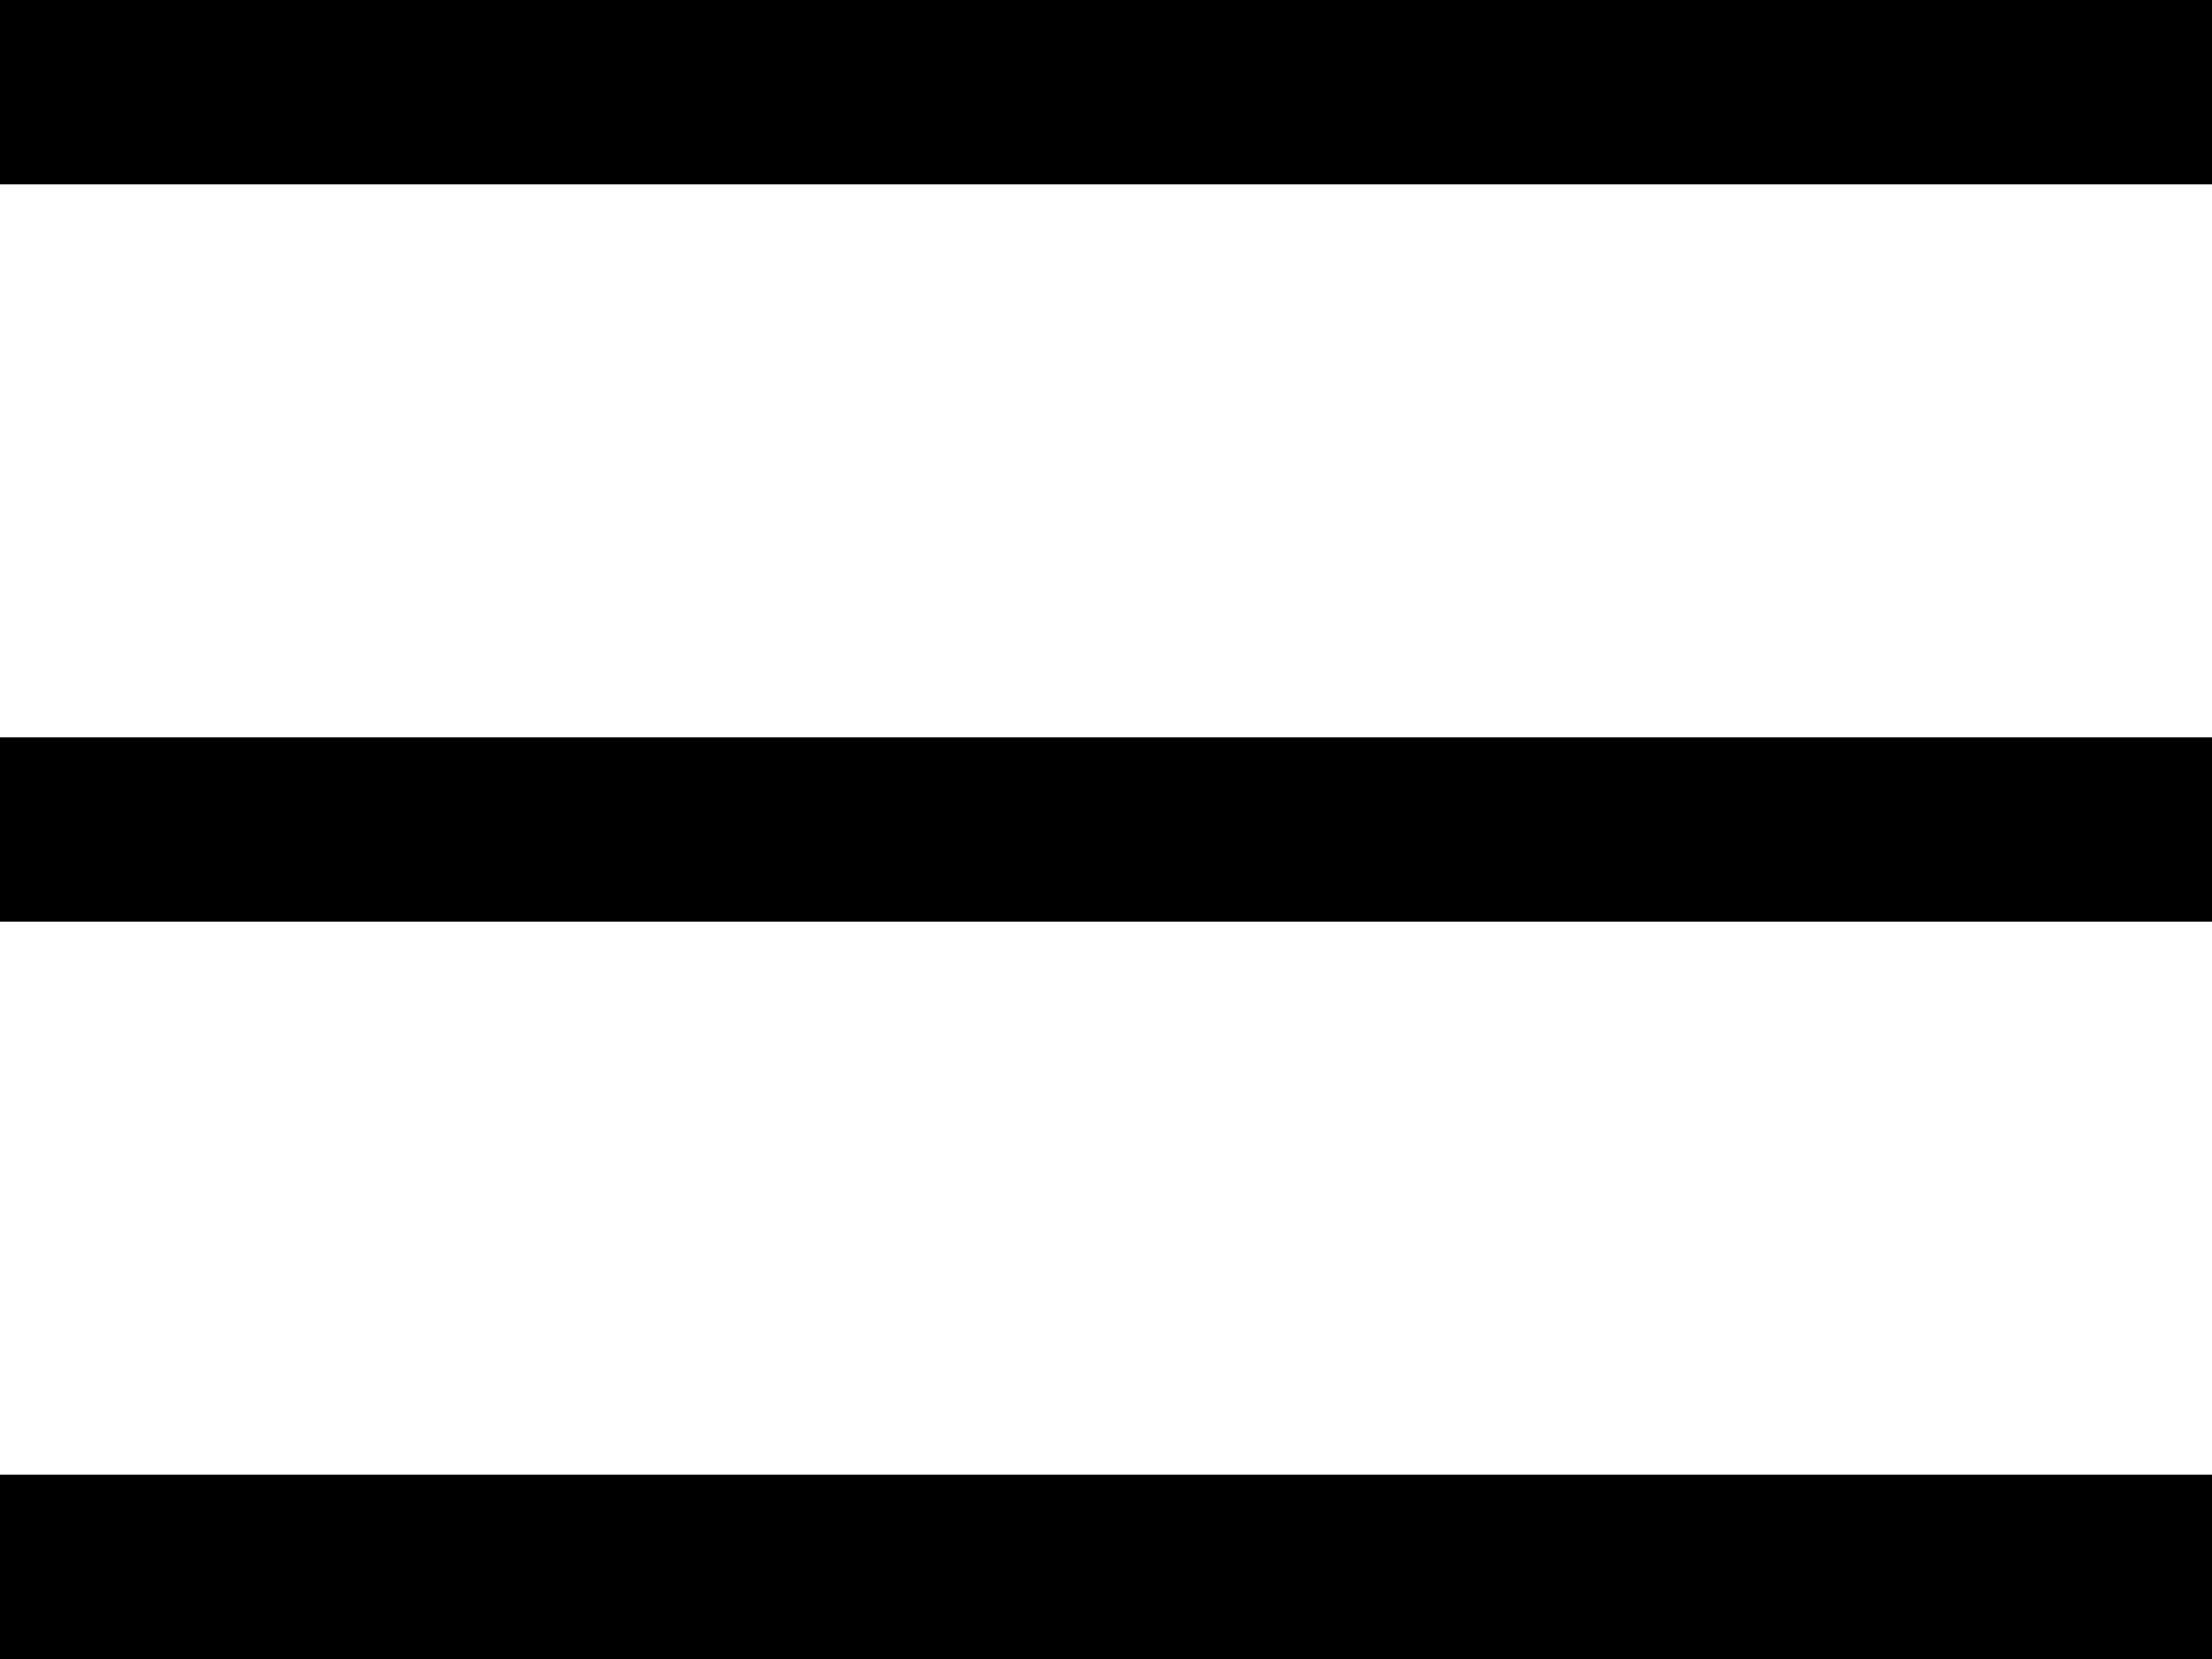
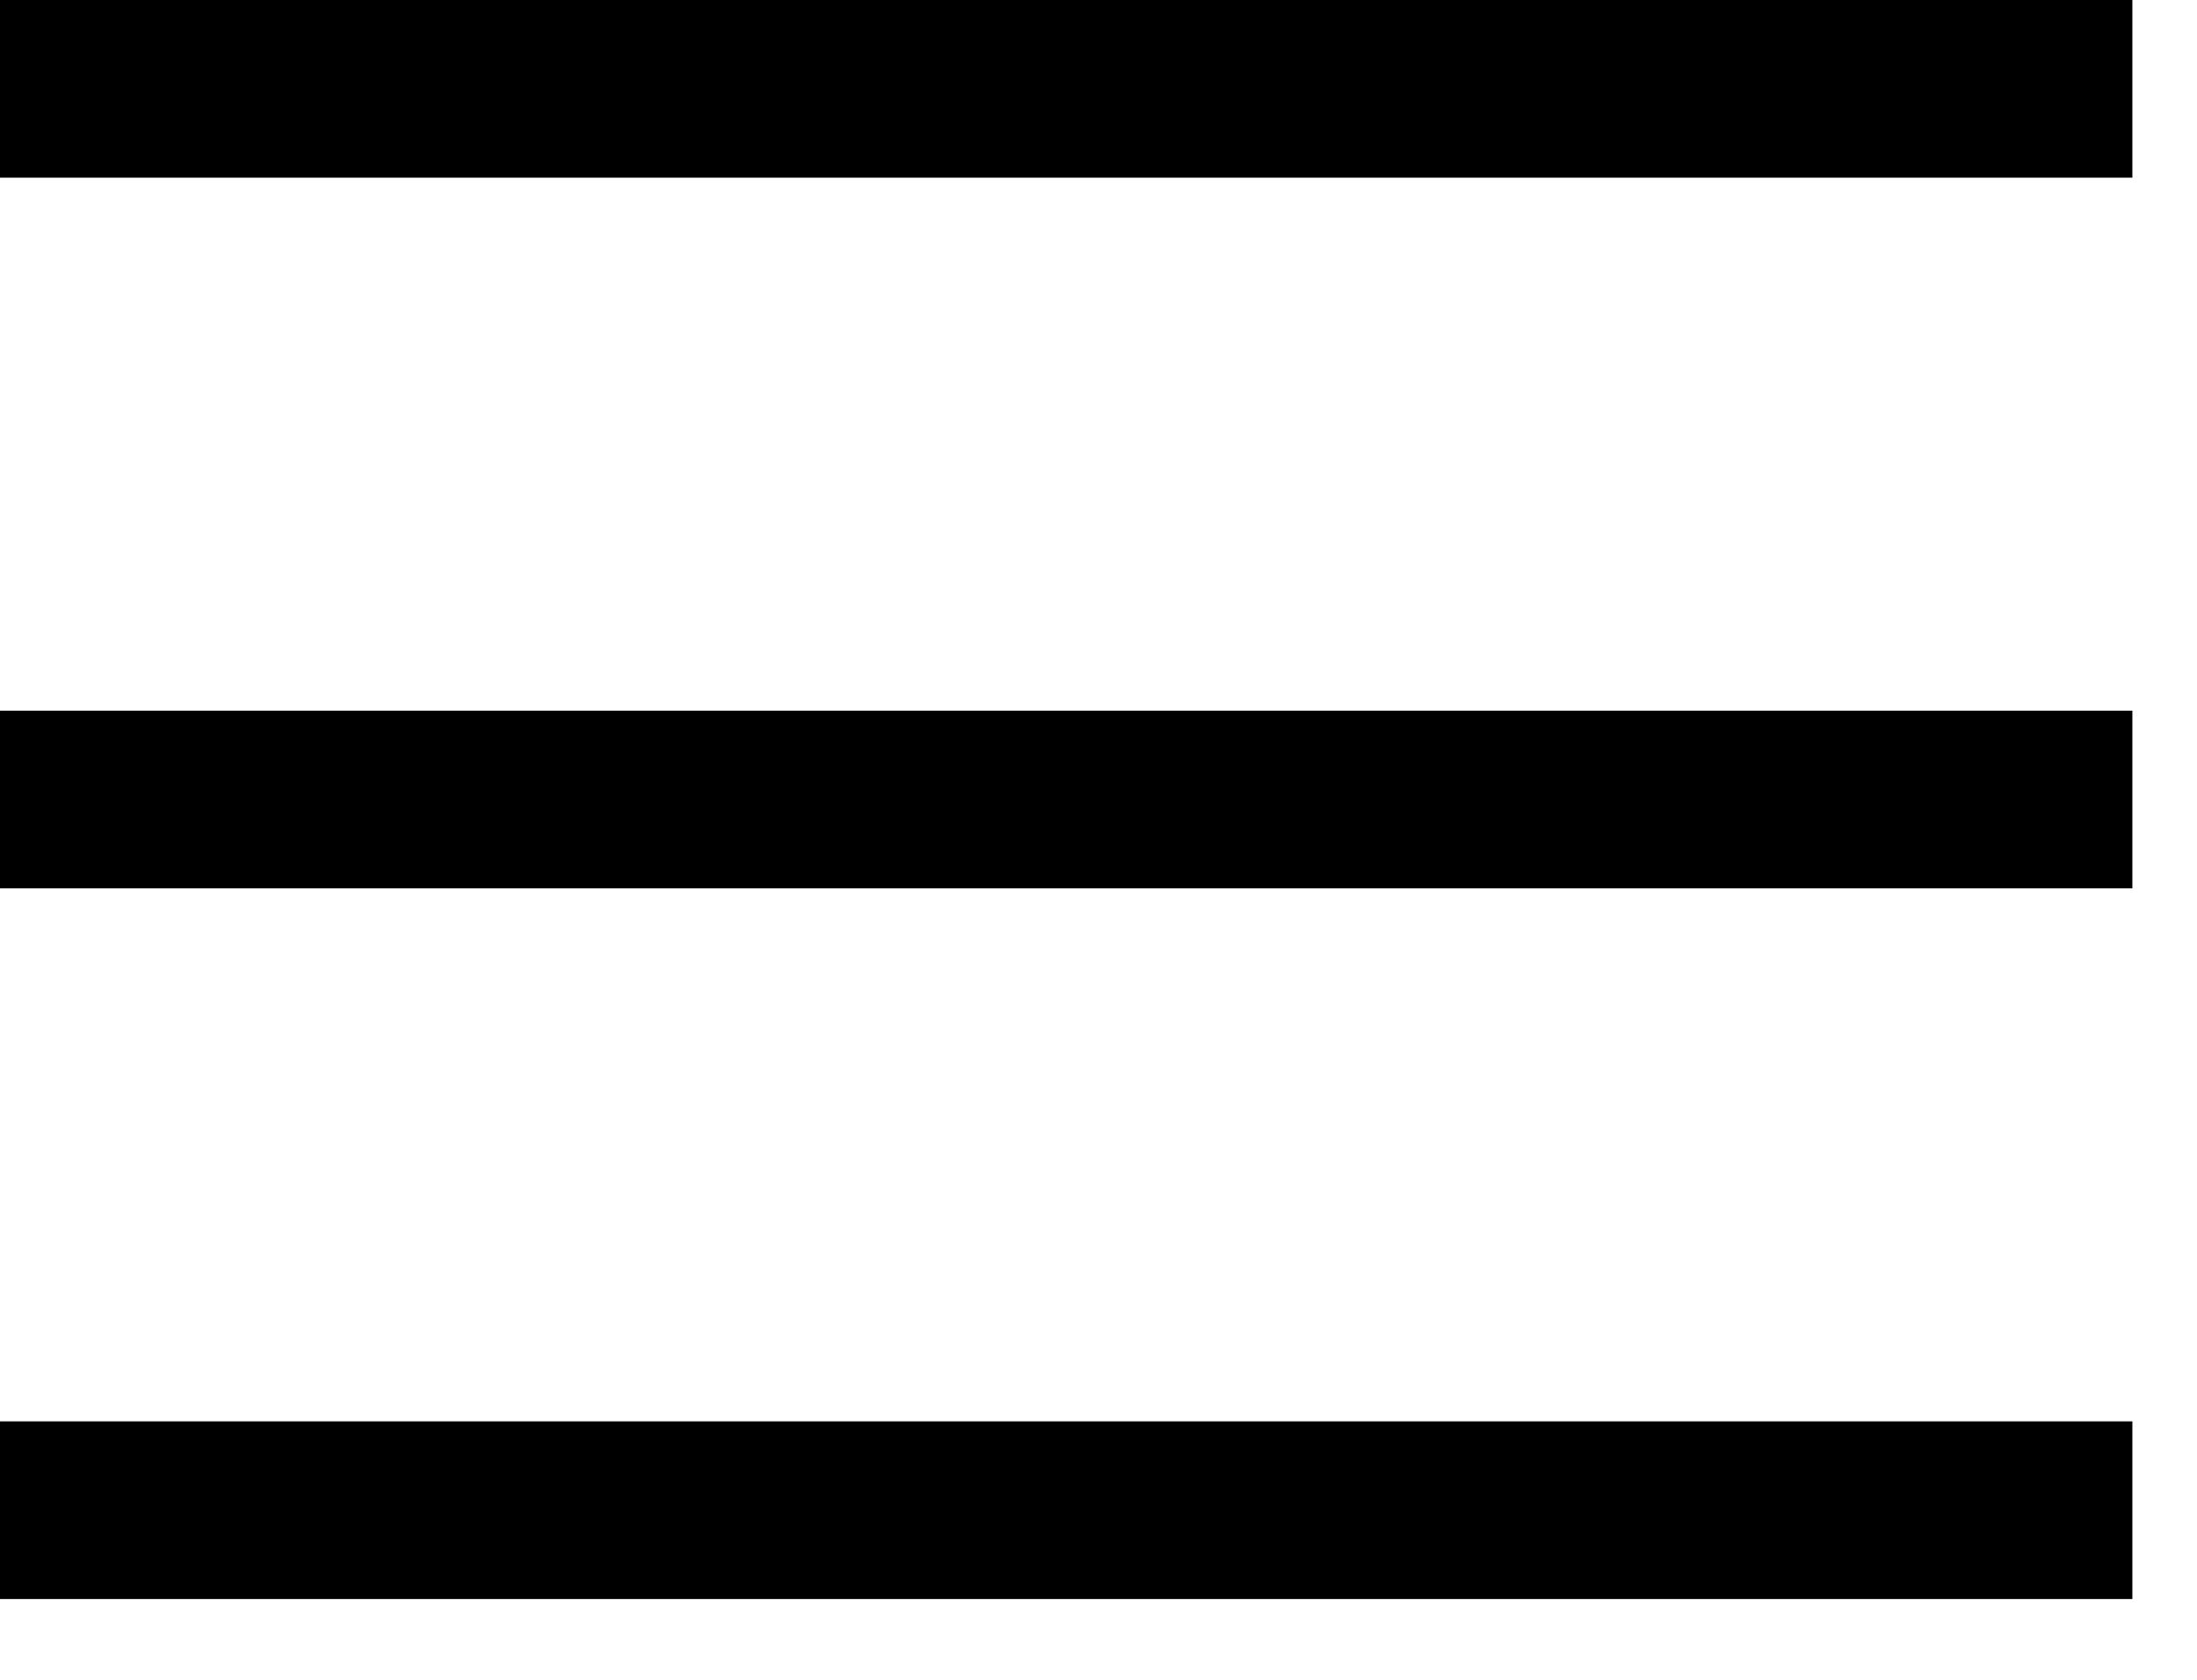
- <svg xmlns="http://www.w3.org/2000/svg" width="24" height="18" viewBox="0 0 24 18">
-   <path d="M0,0 L0,2 L24,2 L24,0 L0,0 Z M0,8 L0,10 L24,10 L24,8 L0,8 Z M0,16 L0,18 L24,18 L24,16 L0,16 Z" />
+ <svg xmlns="http://www.w3.org/2000/svg" width="17px" height="13px" viewBox="0 0 17 13" version="1.1">
+   <g id="UI-Elements" stroke="none" stroke-width="1" fill="none" fill-rule="evenodd">
+     <g id="[UI]-Icons" transform="translate(-156, -261)">
+       <g id="bars-solid" transform="translate(153, 256)">
+         <path d="M3,5 L3,6.375 L19.5,6.375 L19.5,5 L3,5 Z M3,10.5 L3,11.875 L19.5,11.875 L19.5,10.5 L3,10.5 Z M3,16 L3,17.375 L19.5,17.375 L19.5,16 L3,16 Z" id="Shape" fill="#000000" fill-rule="nonzero" />
+         <polygon id="Path" points="0 0 22 0 22 22 0 22" />
+       </g>
+     </g>
+   </g>
</svg>
